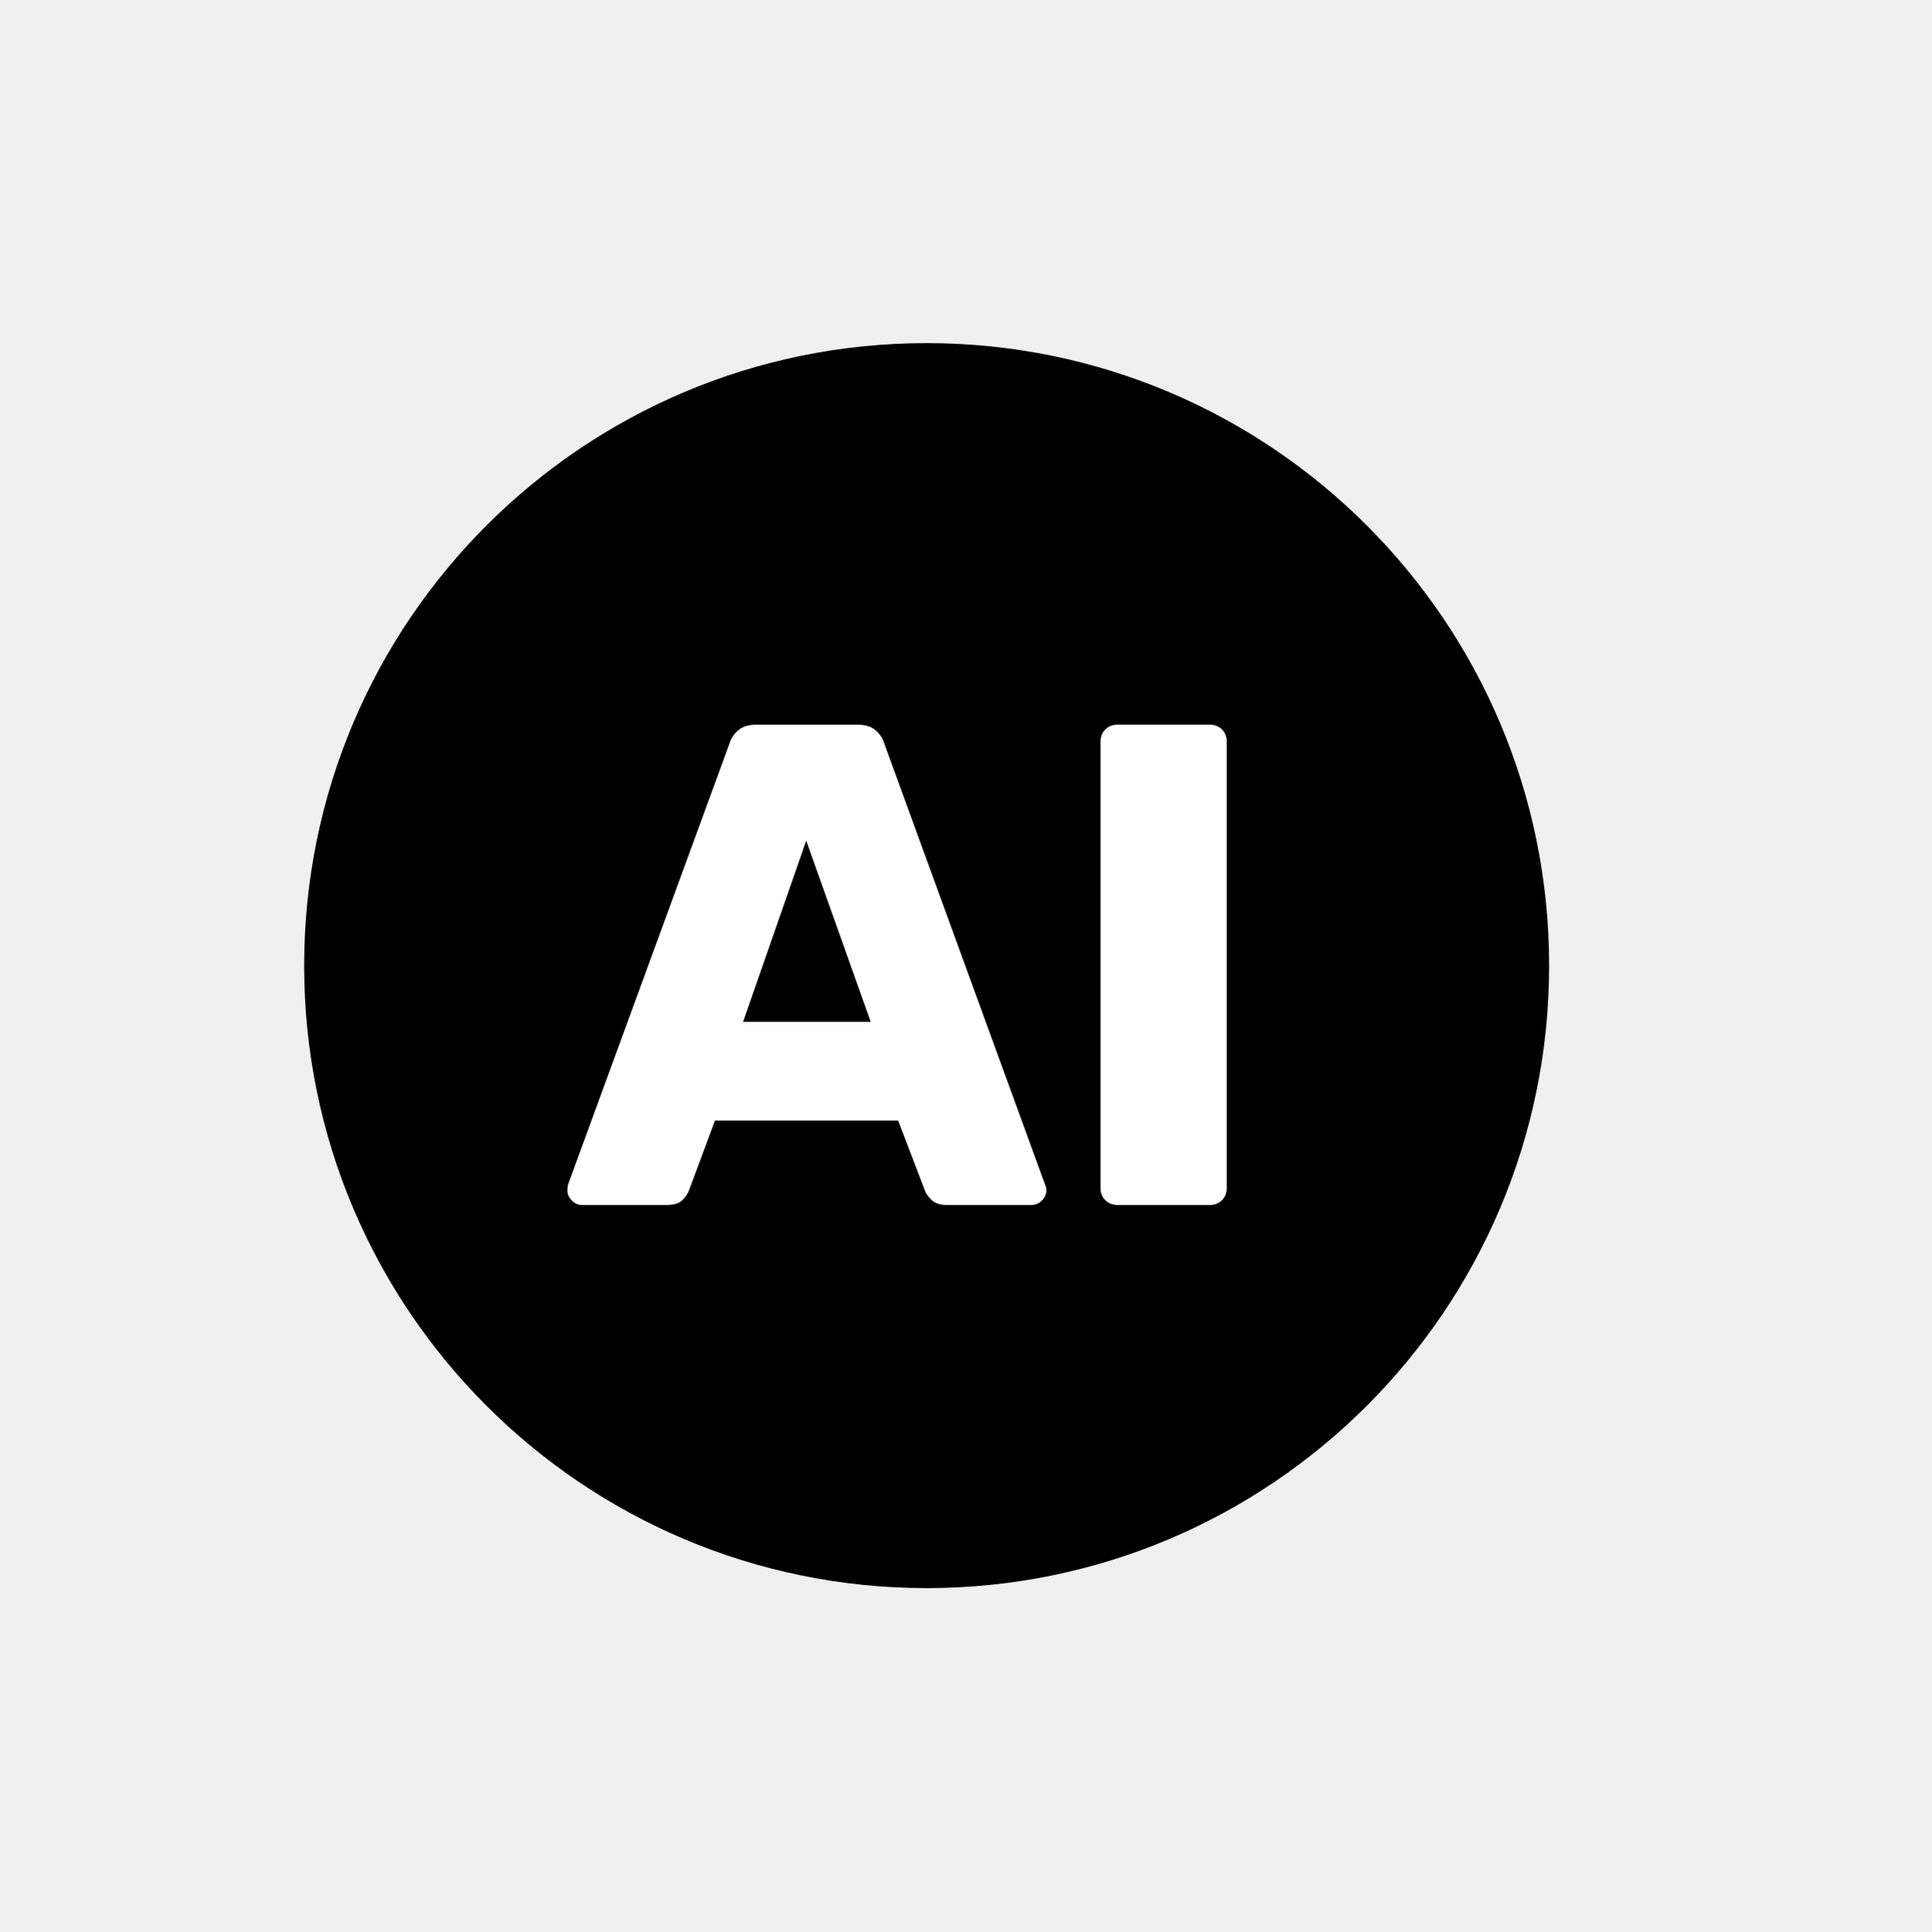
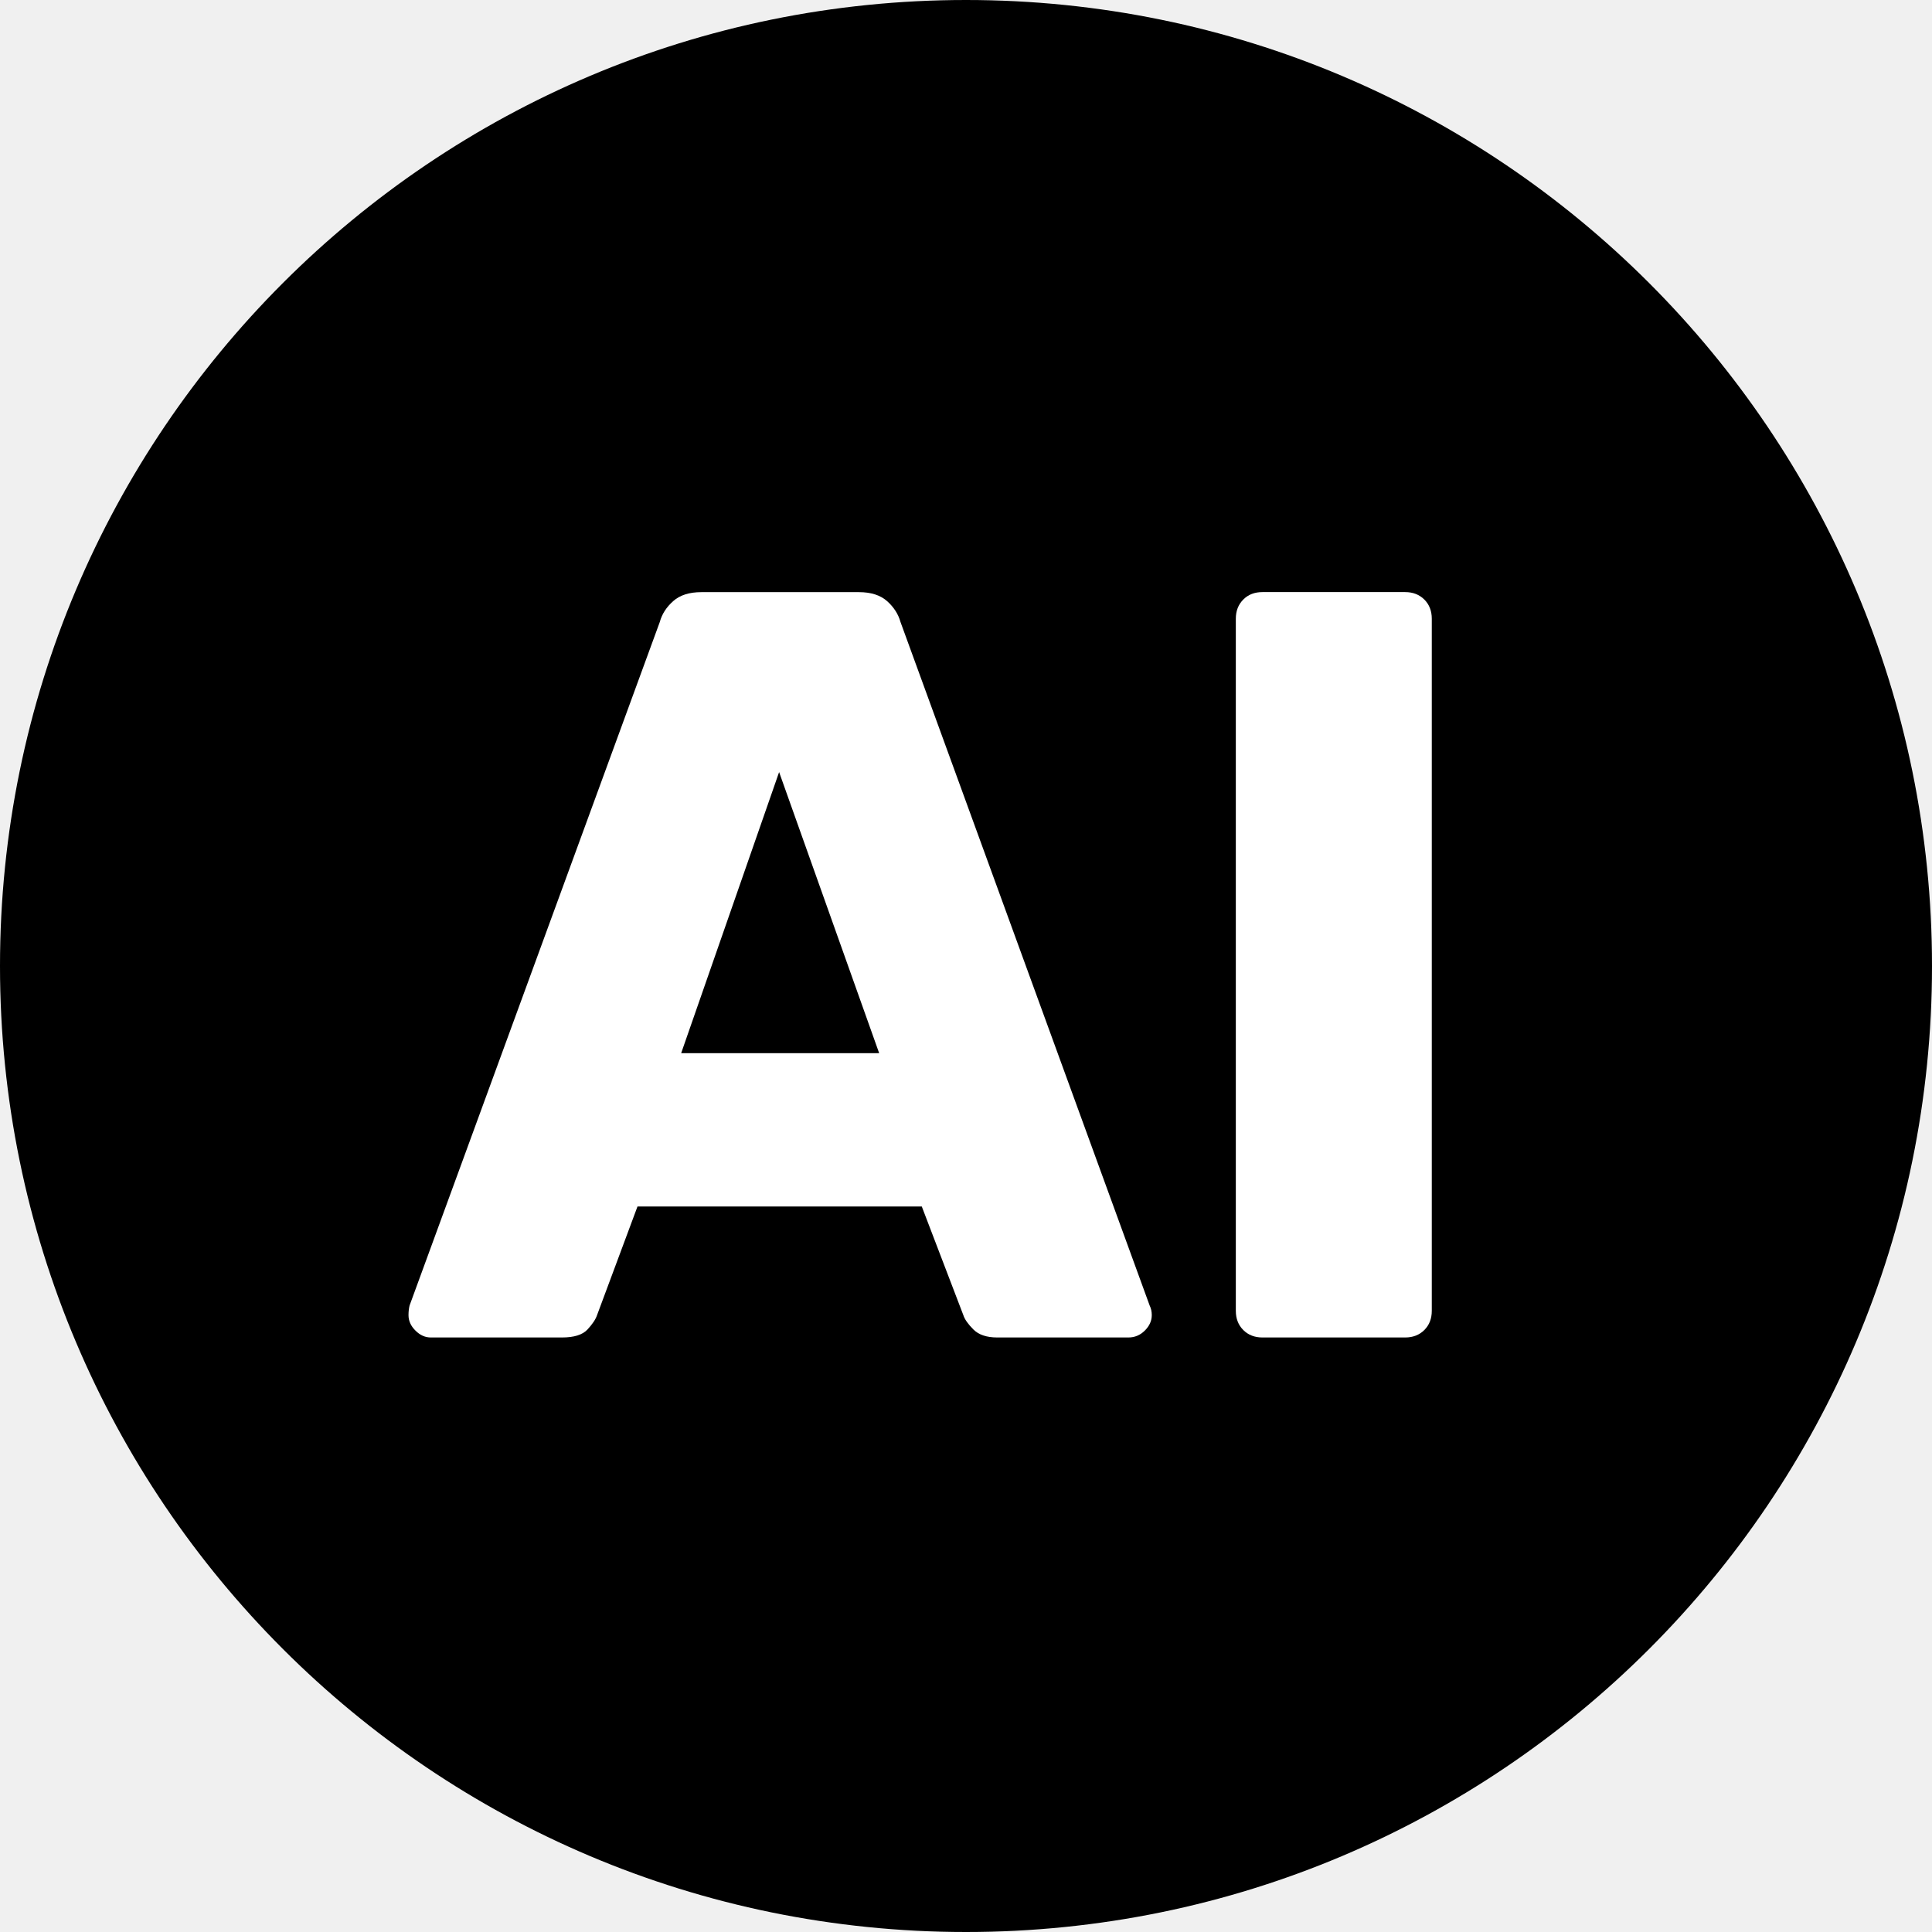
- <svg xmlns="http://www.w3.org/2000/svg" id="Calque_1" data-name="Calque 1" viewBox="0 0 566.93 566.93">
-   <defs>
-     <style>
-       .cls-1 {
-         fill-rule: evenodd;
-       }
- 
-       .cls-2 {
-         fill: #fff;
-       }
-     </style>
-   </defs>
-   <path class="cls-1" d="M272.03,100.72c100.92,0,182.74,81.82,182.74,182.75s-81.82,182.74-182.74,182.74-182.75-81.82-182.75-182.74,81.82-182.75,182.75-182.75" />
+ <svg xmlns="http://www.w3.org/2000/svg" width="100%" height="100%" viewBox="0 0 365 365" version="1.1" xml:space="preserve" style="fill-rule:evenodd;clip-rule:evenodd;stroke-linejoin:round;stroke-miterlimit:2;">
+   <g transform="matrix(0.998659,0,0,0.998659,-89.1603,-100.585)">
+     <path d="M272.03,100.72C372.95,100.72 454.77,182.54 454.77,283.47C454.77,384.4 372.95,466.21 272.03,466.21C171.11,466.21 89.28,384.39 89.28,283.47C89.28,182.55 171.1,100.72 272.03,100.72" />
+   </g>
  <g>
-     <path class="cls-2" d="M170.79,353.74c-1.08,0-2.05-.43-2.92-1.31-.88-.87-1.31-1.84-1.31-2.92,0-.67.07-1.27.2-1.81l47.34-129.32c.4-1.48,1.24-2.79,2.52-3.93,1.27-1.14,3.05-1.71,5.34-1.71h29.81c2.28,0,4.06.57,5.34,1.71,1.27,1.14,2.11,2.45,2.52,3.93l47.14,129.32c.27.54.4,1.14.4,1.81,0,1.08-.44,2.05-1.31,2.92s-1.91,1.31-3.12,1.31h-24.78c-2.01,0-3.52-.5-4.53-1.51-1.01-1.01-1.65-1.91-1.91-2.72l-7.86-20.55h-53.78l-7.65,20.55c-.27.81-.88,1.71-1.81,2.72-.94,1.01-2.55,1.51-4.83,1.51h-24.78ZM218.13,299.96h37.47l-18.93-53.18-18.53,53.18Z" />
-     <path class="cls-2" d="M328.11,353.74c-1.48,0-2.69-.47-3.63-1.41-.94-.94-1.41-2.15-1.41-3.63v-130.93c0-1.48.47-2.68,1.41-3.63s2.15-1.41,3.63-1.41h26.99c1.48,0,2.68.47,3.63,1.41.94.94,1.41,2.15,1.41,3.63v130.93c0,1.48-.47,2.69-1.41,3.63-.94.94-2.15,1.41-3.63,1.41h-26.99Z" />
+     <g transform="matrix(0.998659,0,0,0.998659,-89.1603,-100.585)">
+       <path d="M170.79,353.74C169.71,353.74 168.74,353.31 167.87,352.43C166.99,351.56 166.56,350.59 166.56,349.51C166.56,348.84 166.63,348.24 166.76,347.7L214.1,218.38C214.5,216.9 215.34,215.59 216.62,214.45C217.89,213.31 219.67,212.74 221.96,212.74L251.77,212.74C254.05,212.74 255.83,213.31 257.11,214.45C258.38,215.59 259.22,216.9 259.63,218.38L306.77,347.7C307.04,348.24 307.17,348.84 307.17,349.51C307.17,350.59 306.73,351.56 305.86,352.43C304.99,353.3 303.95,353.74 302.74,353.74L277.96,353.74C275.95,353.74 274.44,353.24 273.43,352.23C272.42,351.22 271.78,350.32 271.52,349.51L263.66,328.96L209.88,328.96L202.23,349.51C201.96,350.32 201.35,351.22 200.42,352.23C199.48,353.24 197.87,353.74 195.59,353.74L170.79,353.74ZM218.13,299.96L255.6,299.96L236.67,246.78L218.14,299.96L218.13,299.96Z" style="fill:white;fill-rule:nonzero;" />
+     </g>
+     <g transform="matrix(0.998659,0,0,0.998659,-89.1603,-100.585)">
+       <path d="M328.11,353.74C326.63,353.74 325.42,353.27 324.48,352.33C323.54,351.39 323.07,350.18 323.07,348.7L323.07,217.77C323.07,216.29 323.54,215.09 324.48,214.14C325.42,213.19 326.63,212.73 328.11,212.73L355.1,212.73C356.58,212.73 357.78,213.2 358.73,214.14C359.67,215.08 360.14,216.29 360.14,217.77L360.14,348.7C360.14,350.18 359.67,351.39 358.73,352.33C357.79,353.27 356.58,353.74 355.1,353.74L328.11,353.74Z" style="fill:white;fill-rule:nonzero;" />
+     </g>
  </g>
</svg>
